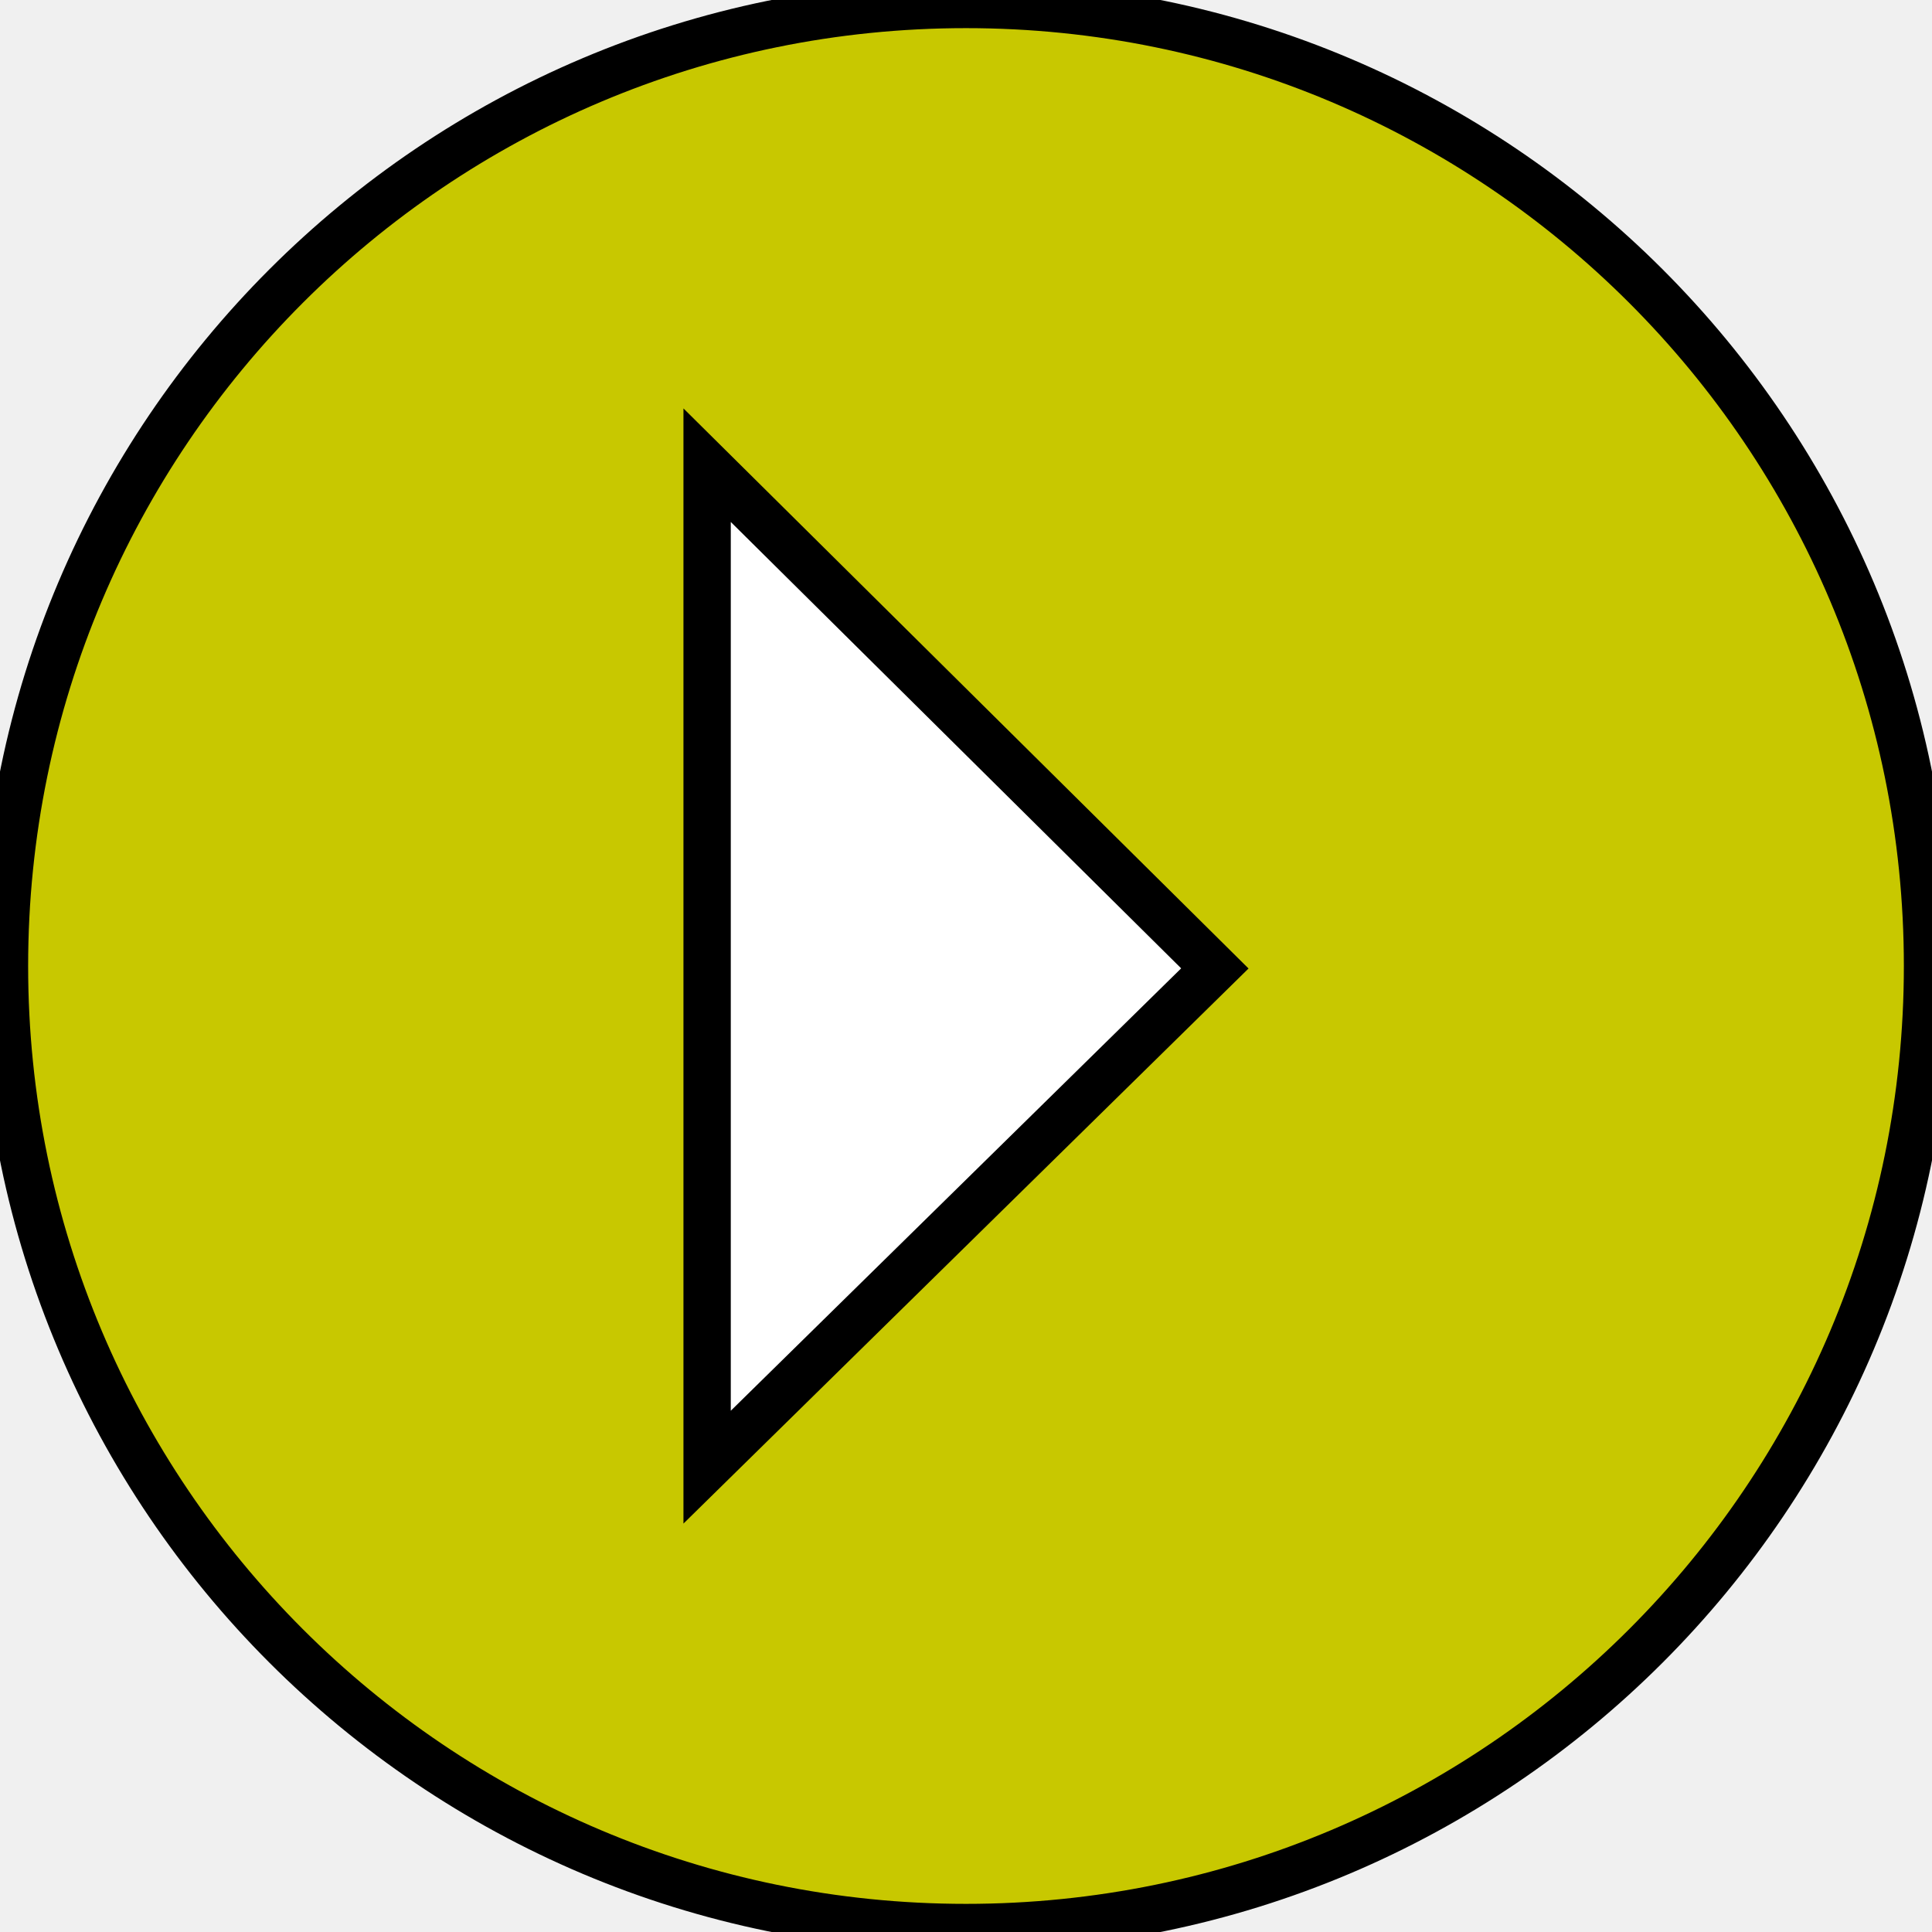
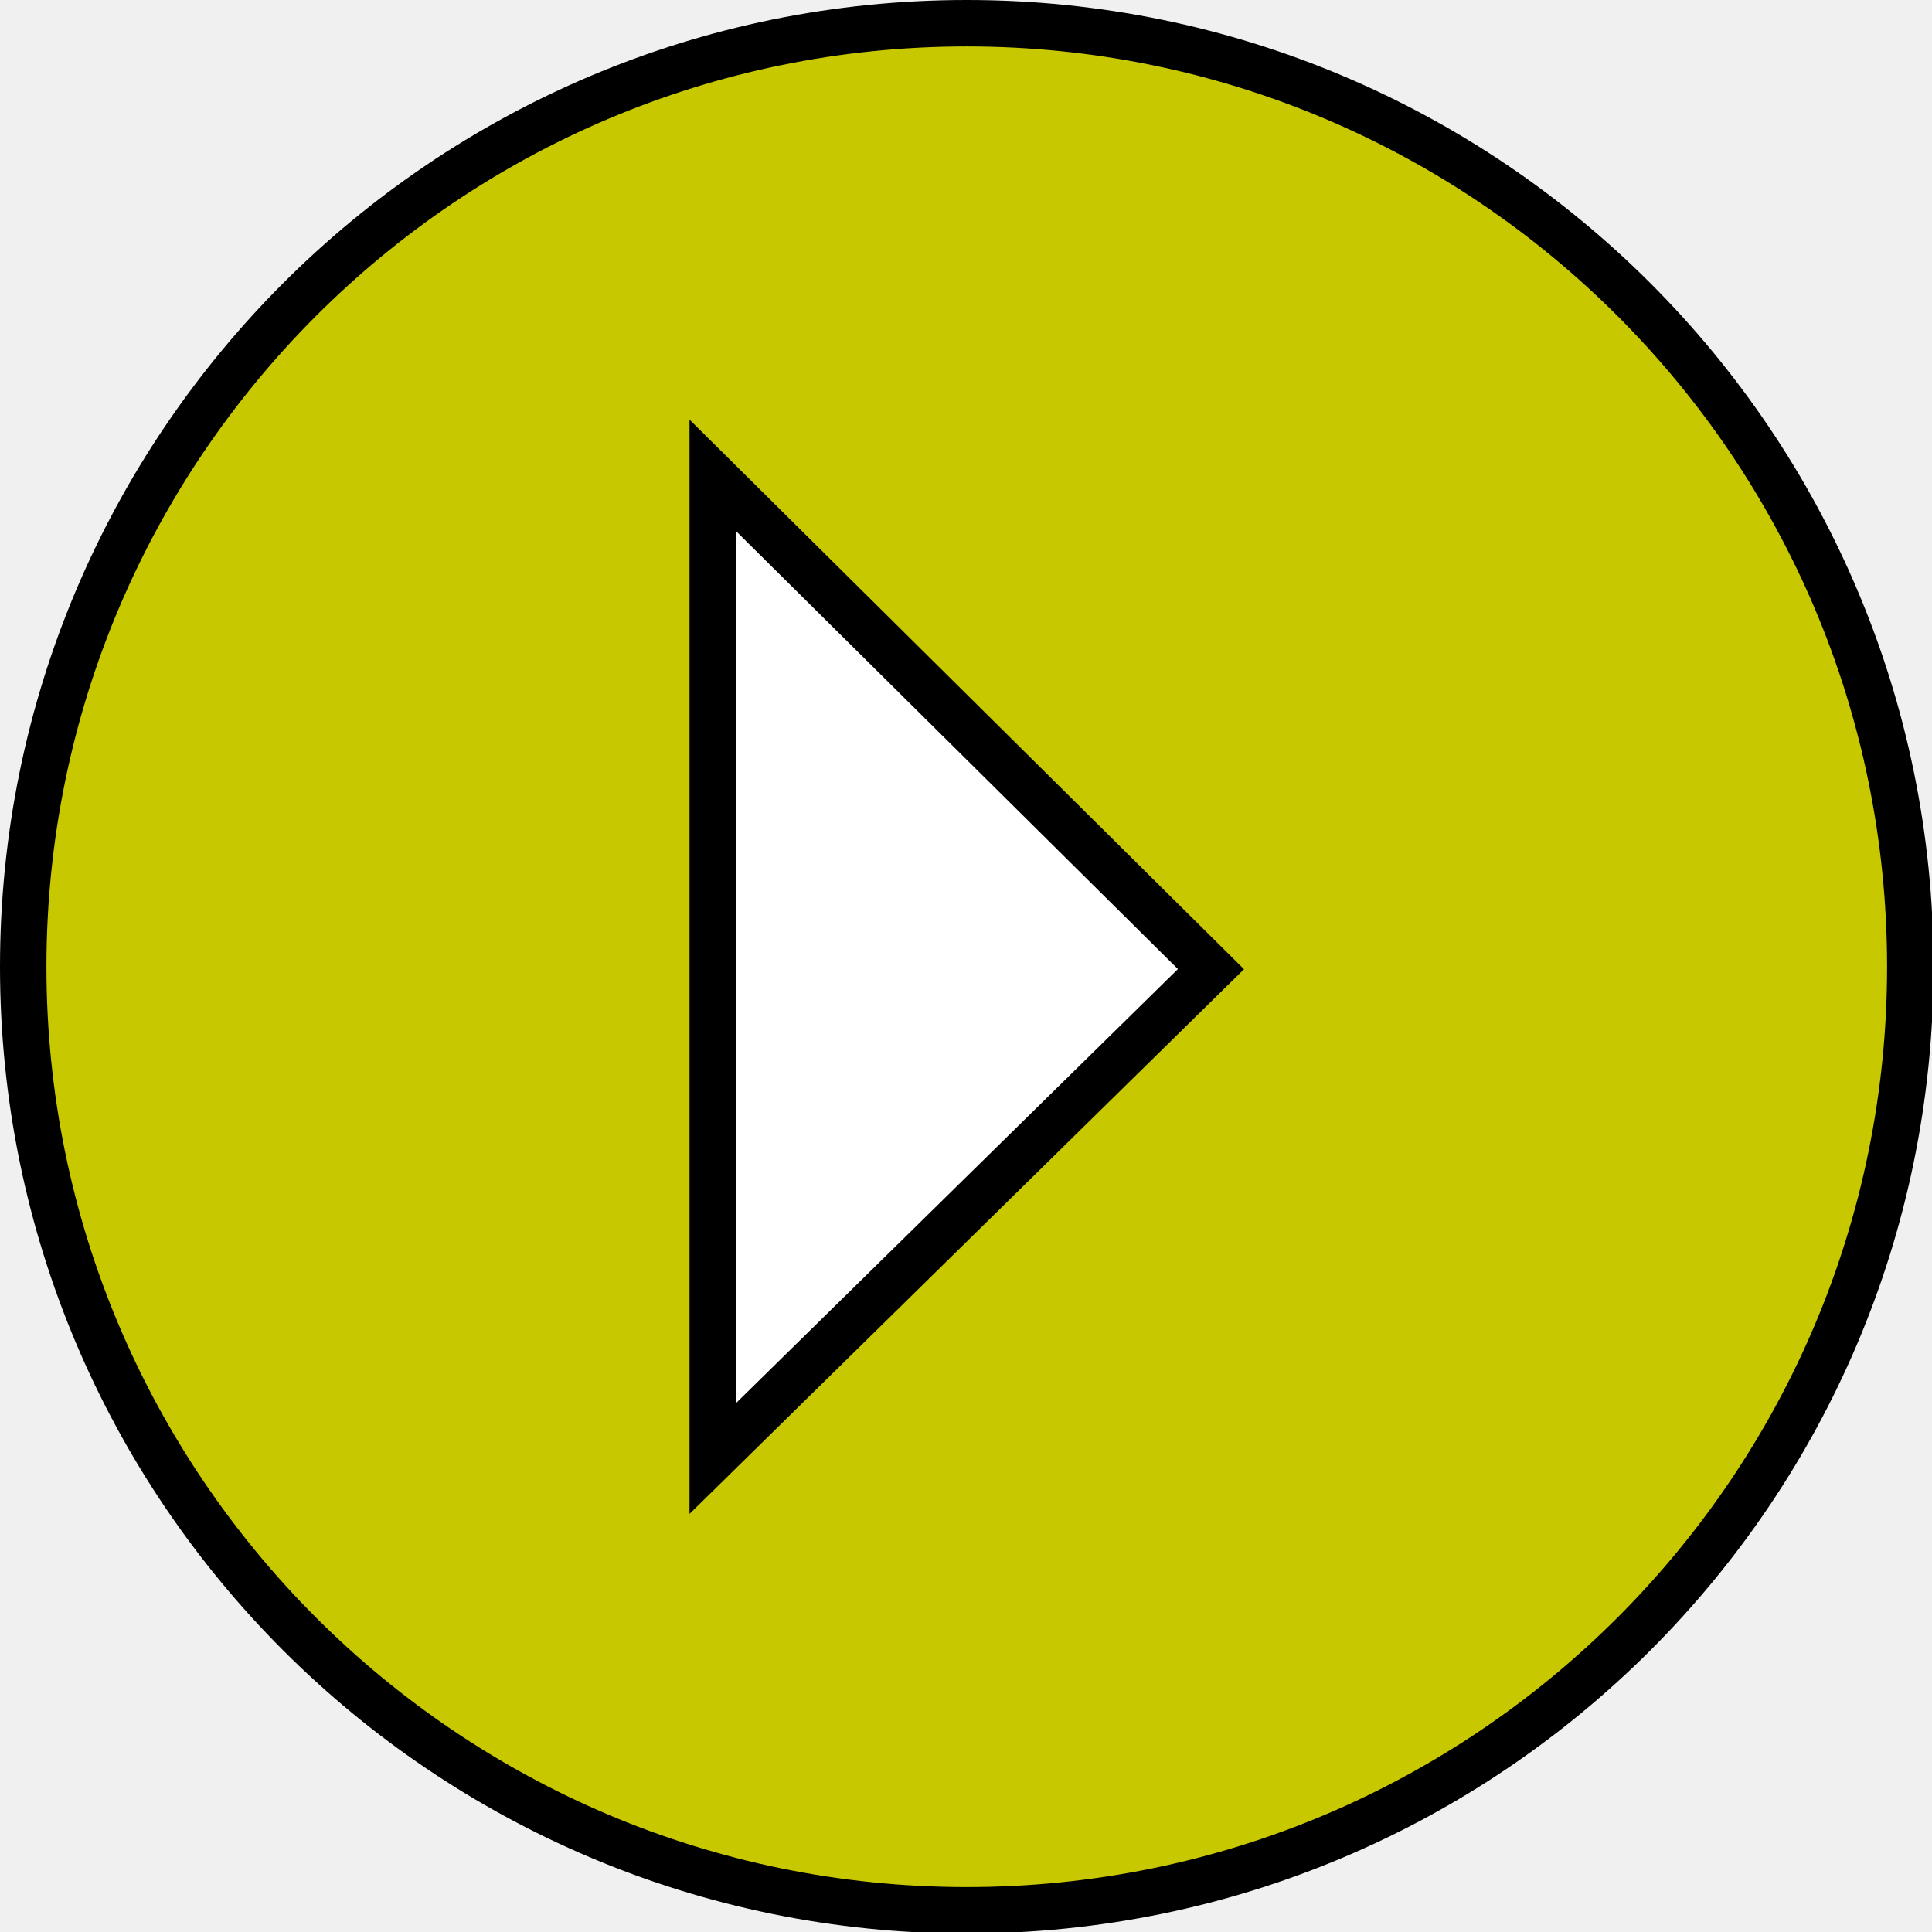
- <svg xmlns="http://www.w3.org/2000/svg" width="816.438" height="816.438" viewBox="0 0 816.438 816.438" version="1.1" xml:space="preserve" id="SVGRoot">
+ <svg xmlns="http://www.w3.org/2000/svg" width="832" height="832" viewBox="0 0 832 832" version="1.1" xml:space="preserve" id="SVGRoot">
  <defs id="defs126" />
  <style type="text/css" id="style1">
g.prefab path {
  vector-effect:non-scaling-stroke;
  -inkscape-stroke:hairline;
  fill: none;
  fill-opacity: 1;
  stroke-opacity: 1;
  stroke: #00349c;
}
</style>
-   <circle style="fill:#c8c800;stroke:#000000;stroke-width:20;stroke-linecap:round;stroke-linejoin:round;stroke-dasharray:none;fill-opacity:1" id="path126" cx="408.219" cy="408.219" r="406.329" />
-   <path style="fill:#ffffff;fill-opacity:1;fill-rule:evenodd;stroke:#000000;stroke-width:20;stroke-linecap:butt;stroke-linejoin:miter;stroke-dasharray:none;stroke-opacity:1" d="M 298.822,196.585 V 620.003 L 513.379,409.244 Z" id="path127" />
+   <circle style="fill:#c8c800;fill-opacity:1;stroke:#000000;stroke-width:20;stroke-linecap:round;stroke-linejoin:round;stroke-dasharray:none" id="path126" cx="416.329" cy="416.329" r="406.329" />
+   <path style="fill:#ffffff;fill-opacity:1;fill-rule:evenodd;stroke:#000000;stroke-width:20;stroke-linecap:butt;stroke-linejoin:miter;stroke-dasharray:none;stroke-opacity:1" d="M 306.932,204.696 V 628.113 L 521.489,417.354 Z" id="path127" />
</svg>
